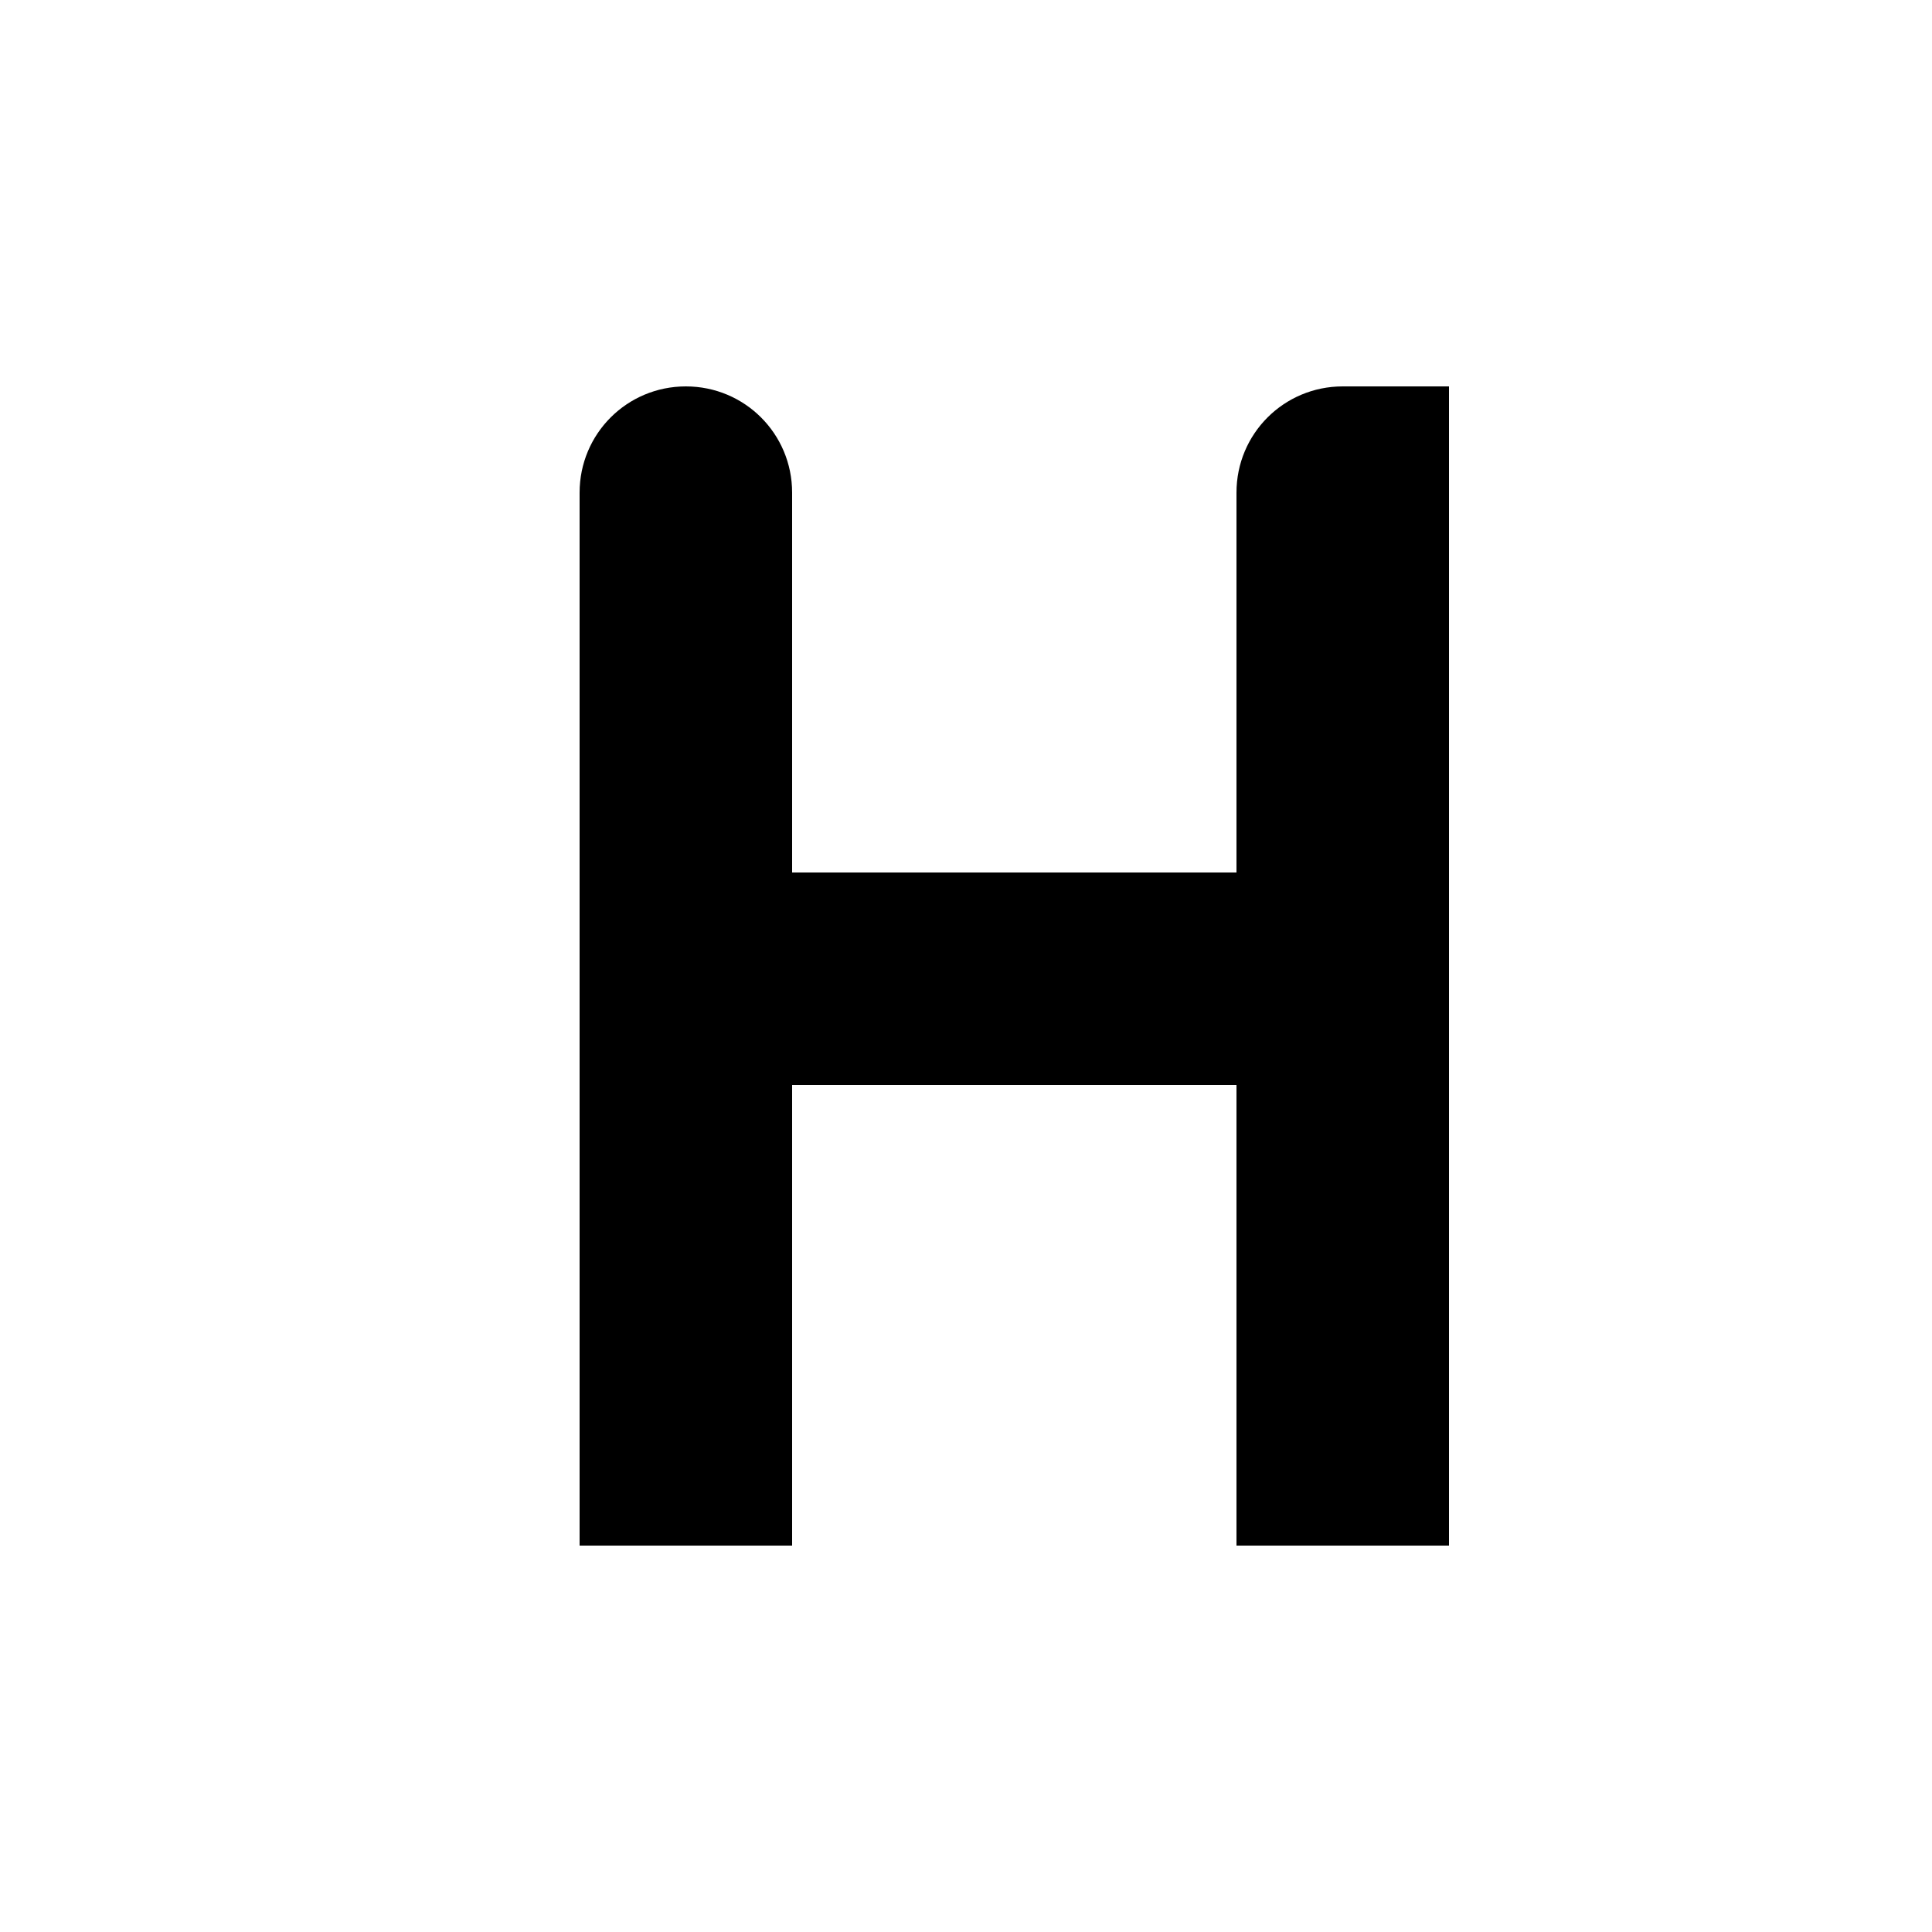
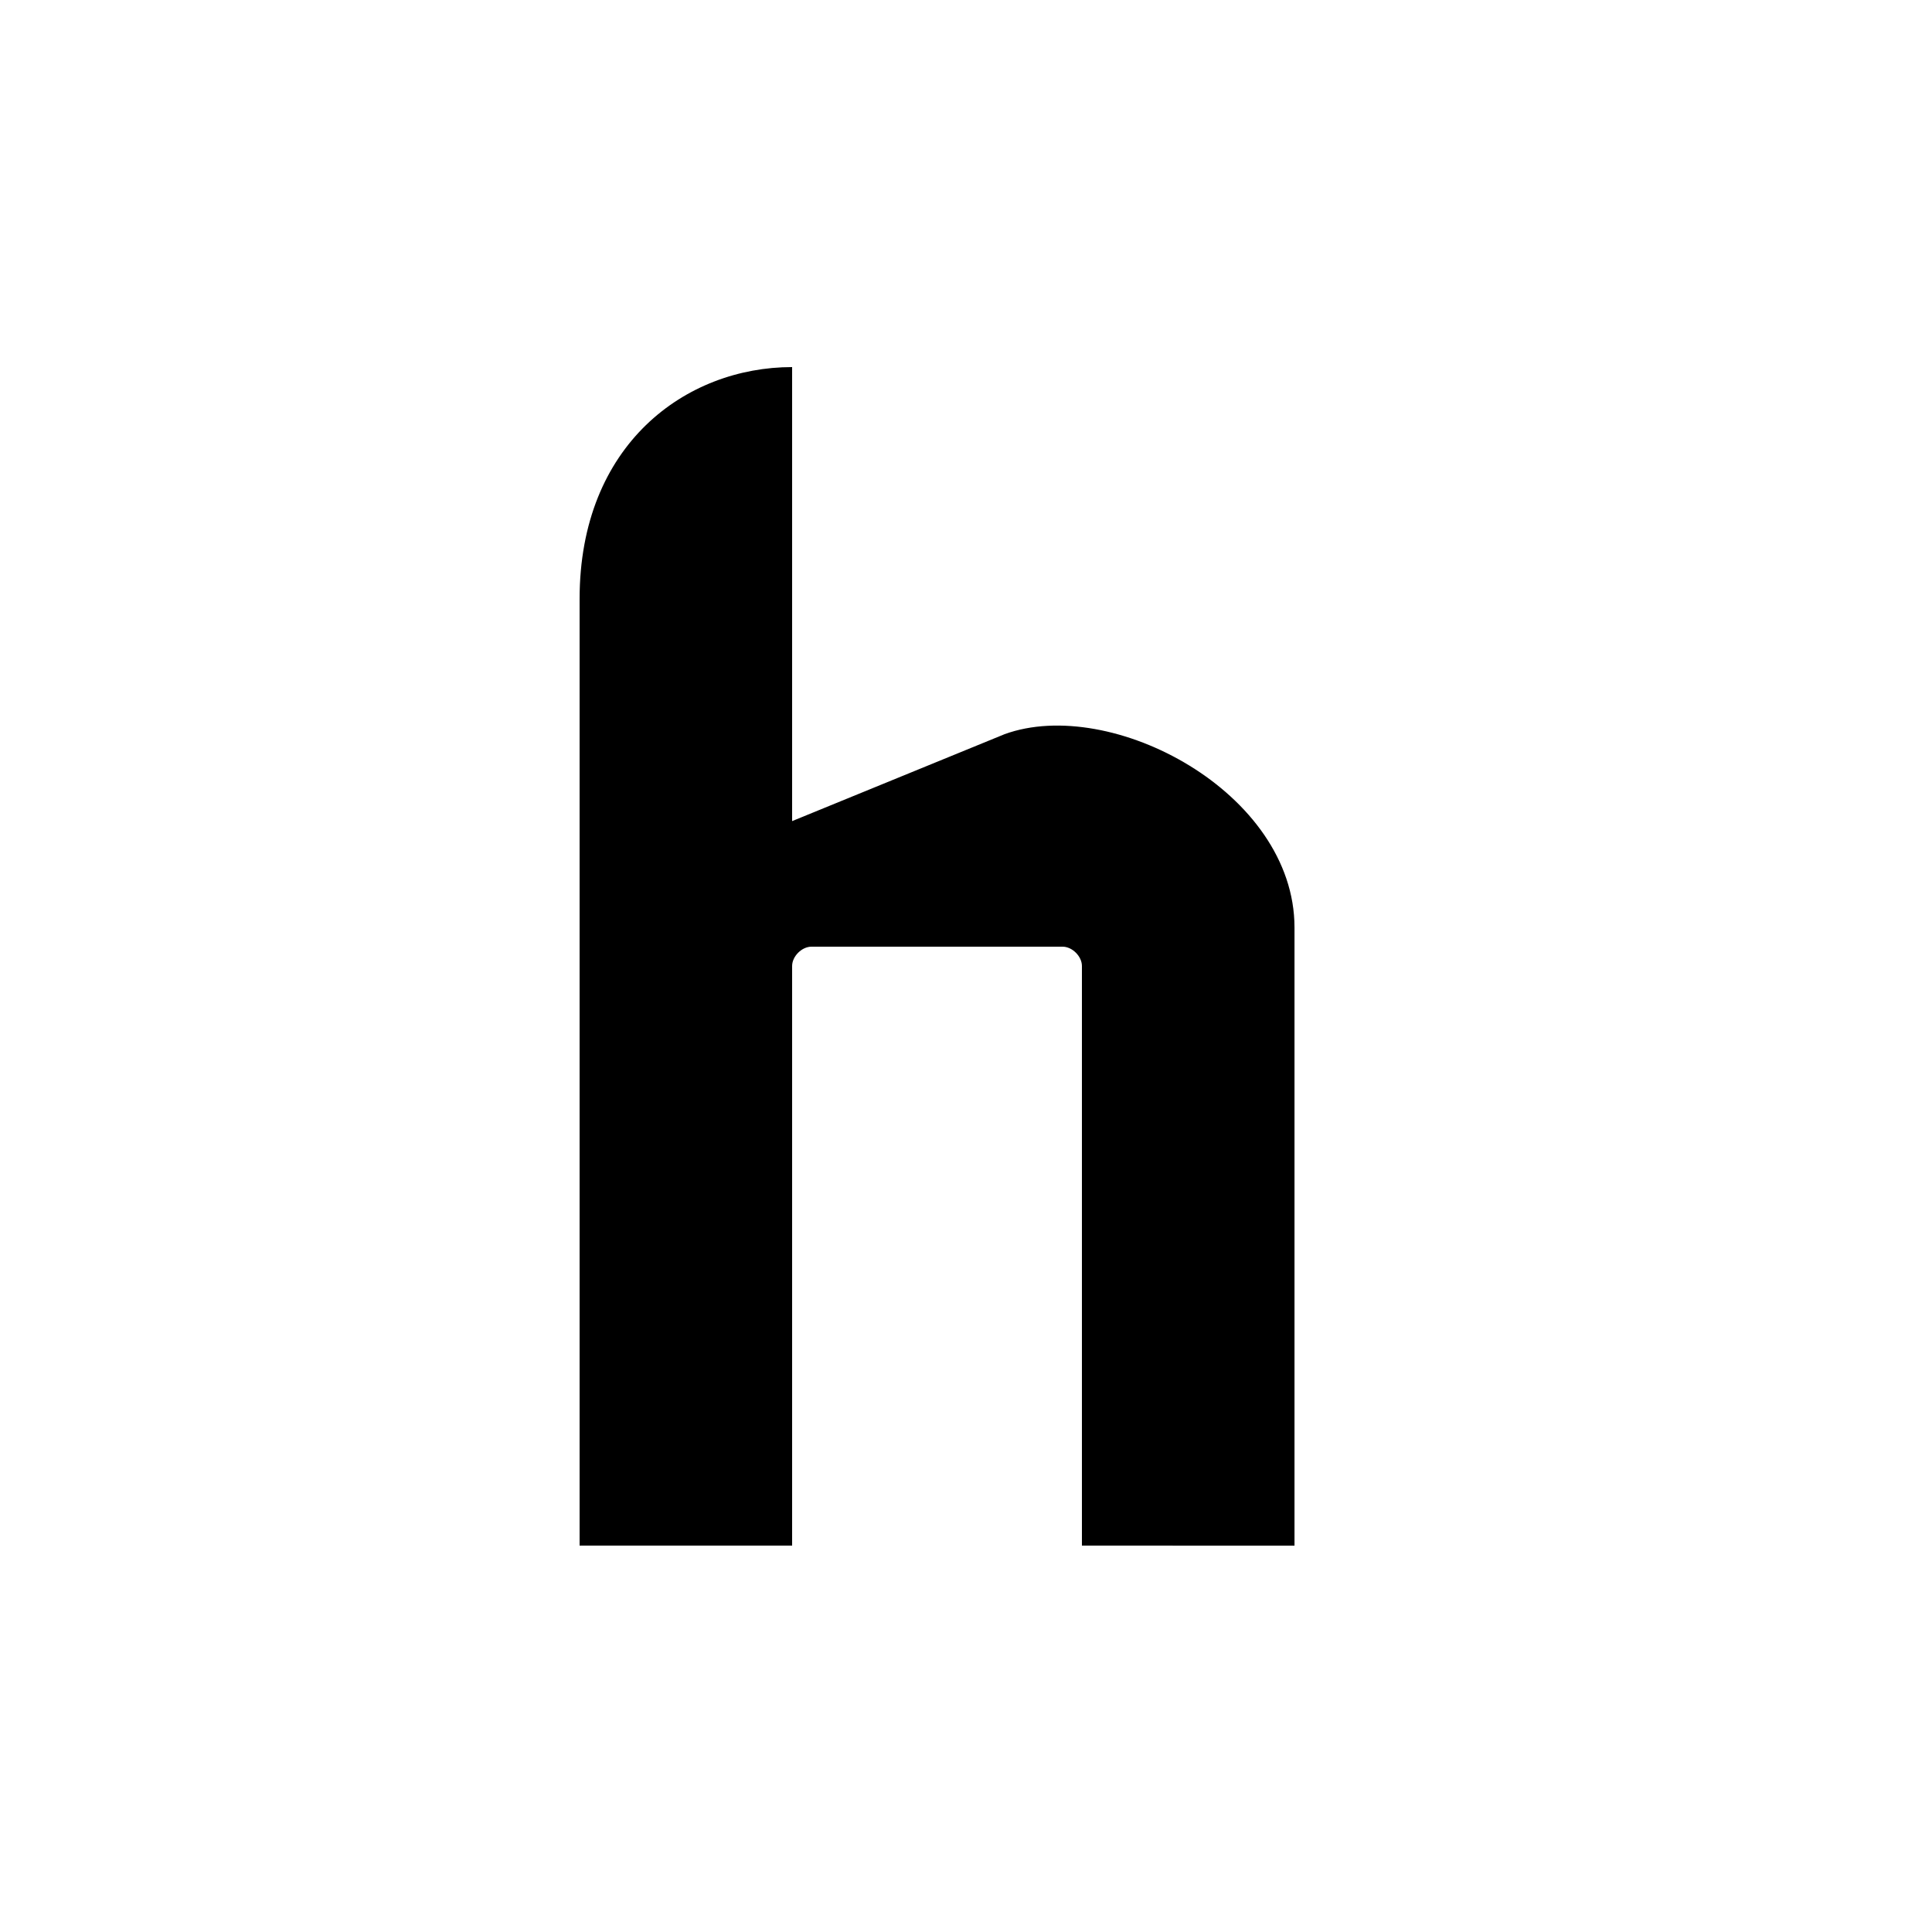
<svg xmlns="http://www.w3.org/2000/svg" width="1000" height="1000" id="svg2" version="1.0" style="display:inline">
  <defs id="defs4">
    </defs>
  <g id="layer1" style="display:inline">
-     <g id="g9629" transform="matrix(0.8901714,0,0,-0.8901714,-42.22279,801.9412)" />
-     <path style="opacity:1;fill:#000000;fill-opacity:1;fill-rule:nonzero;stroke:none;stroke-width:1;stroke-linecap:butt;stroke-linejoin:miter;marker:none;marker-start:none;marker-mid:none;marker-end:none;stroke-miterlimit:4;stroke-dasharray:none;stroke-dashoffset:0;stroke-opacity:1;visibility:visible;display:inline;overflow:visible;enable-background:accumulate" d="M 355,200 C 324.53,200 300,224.53 300,255 L 300,800 L 410,800 L 410,561.594 L 640,561.594 L 640,800 L 750,800 L 750,200 C 750,200 695,200 695,200 C 664.53,200 640,224.53 640,255 L 640,451.594 L 410,451.594 L 410,255 C 410,224.53 385.47,200 355,200 z" id="rect10981" />
+     <path style="display:inline;fill:#000000;fill-opacity:1;fill-rule:nonzero;stroke:none;stroke-width:1;stroke-linecap:butt;stroke-linejoin:miter;marker:none;marker-start:none;marker-mid:none;marker-end:none;stroke-miterlimit:4;stroke-dashoffset:0;stroke-opacity:1;visibility:visible;overflow:visible;enable-background:accumulate" d="M 410,190 C 355,190 300,230 300,310 L 300,800 L 410,800 L 410,500 C 410,495 415,490 420,490 L 550,490 C 555,490 560,495 560,500 L 560,800 L 670.031,800.031 L 670.031,480.062 C 670,410 575,360 520,380 L 410,425 L 410,190 z" id="rect8981" />
  </g>
</svg>
